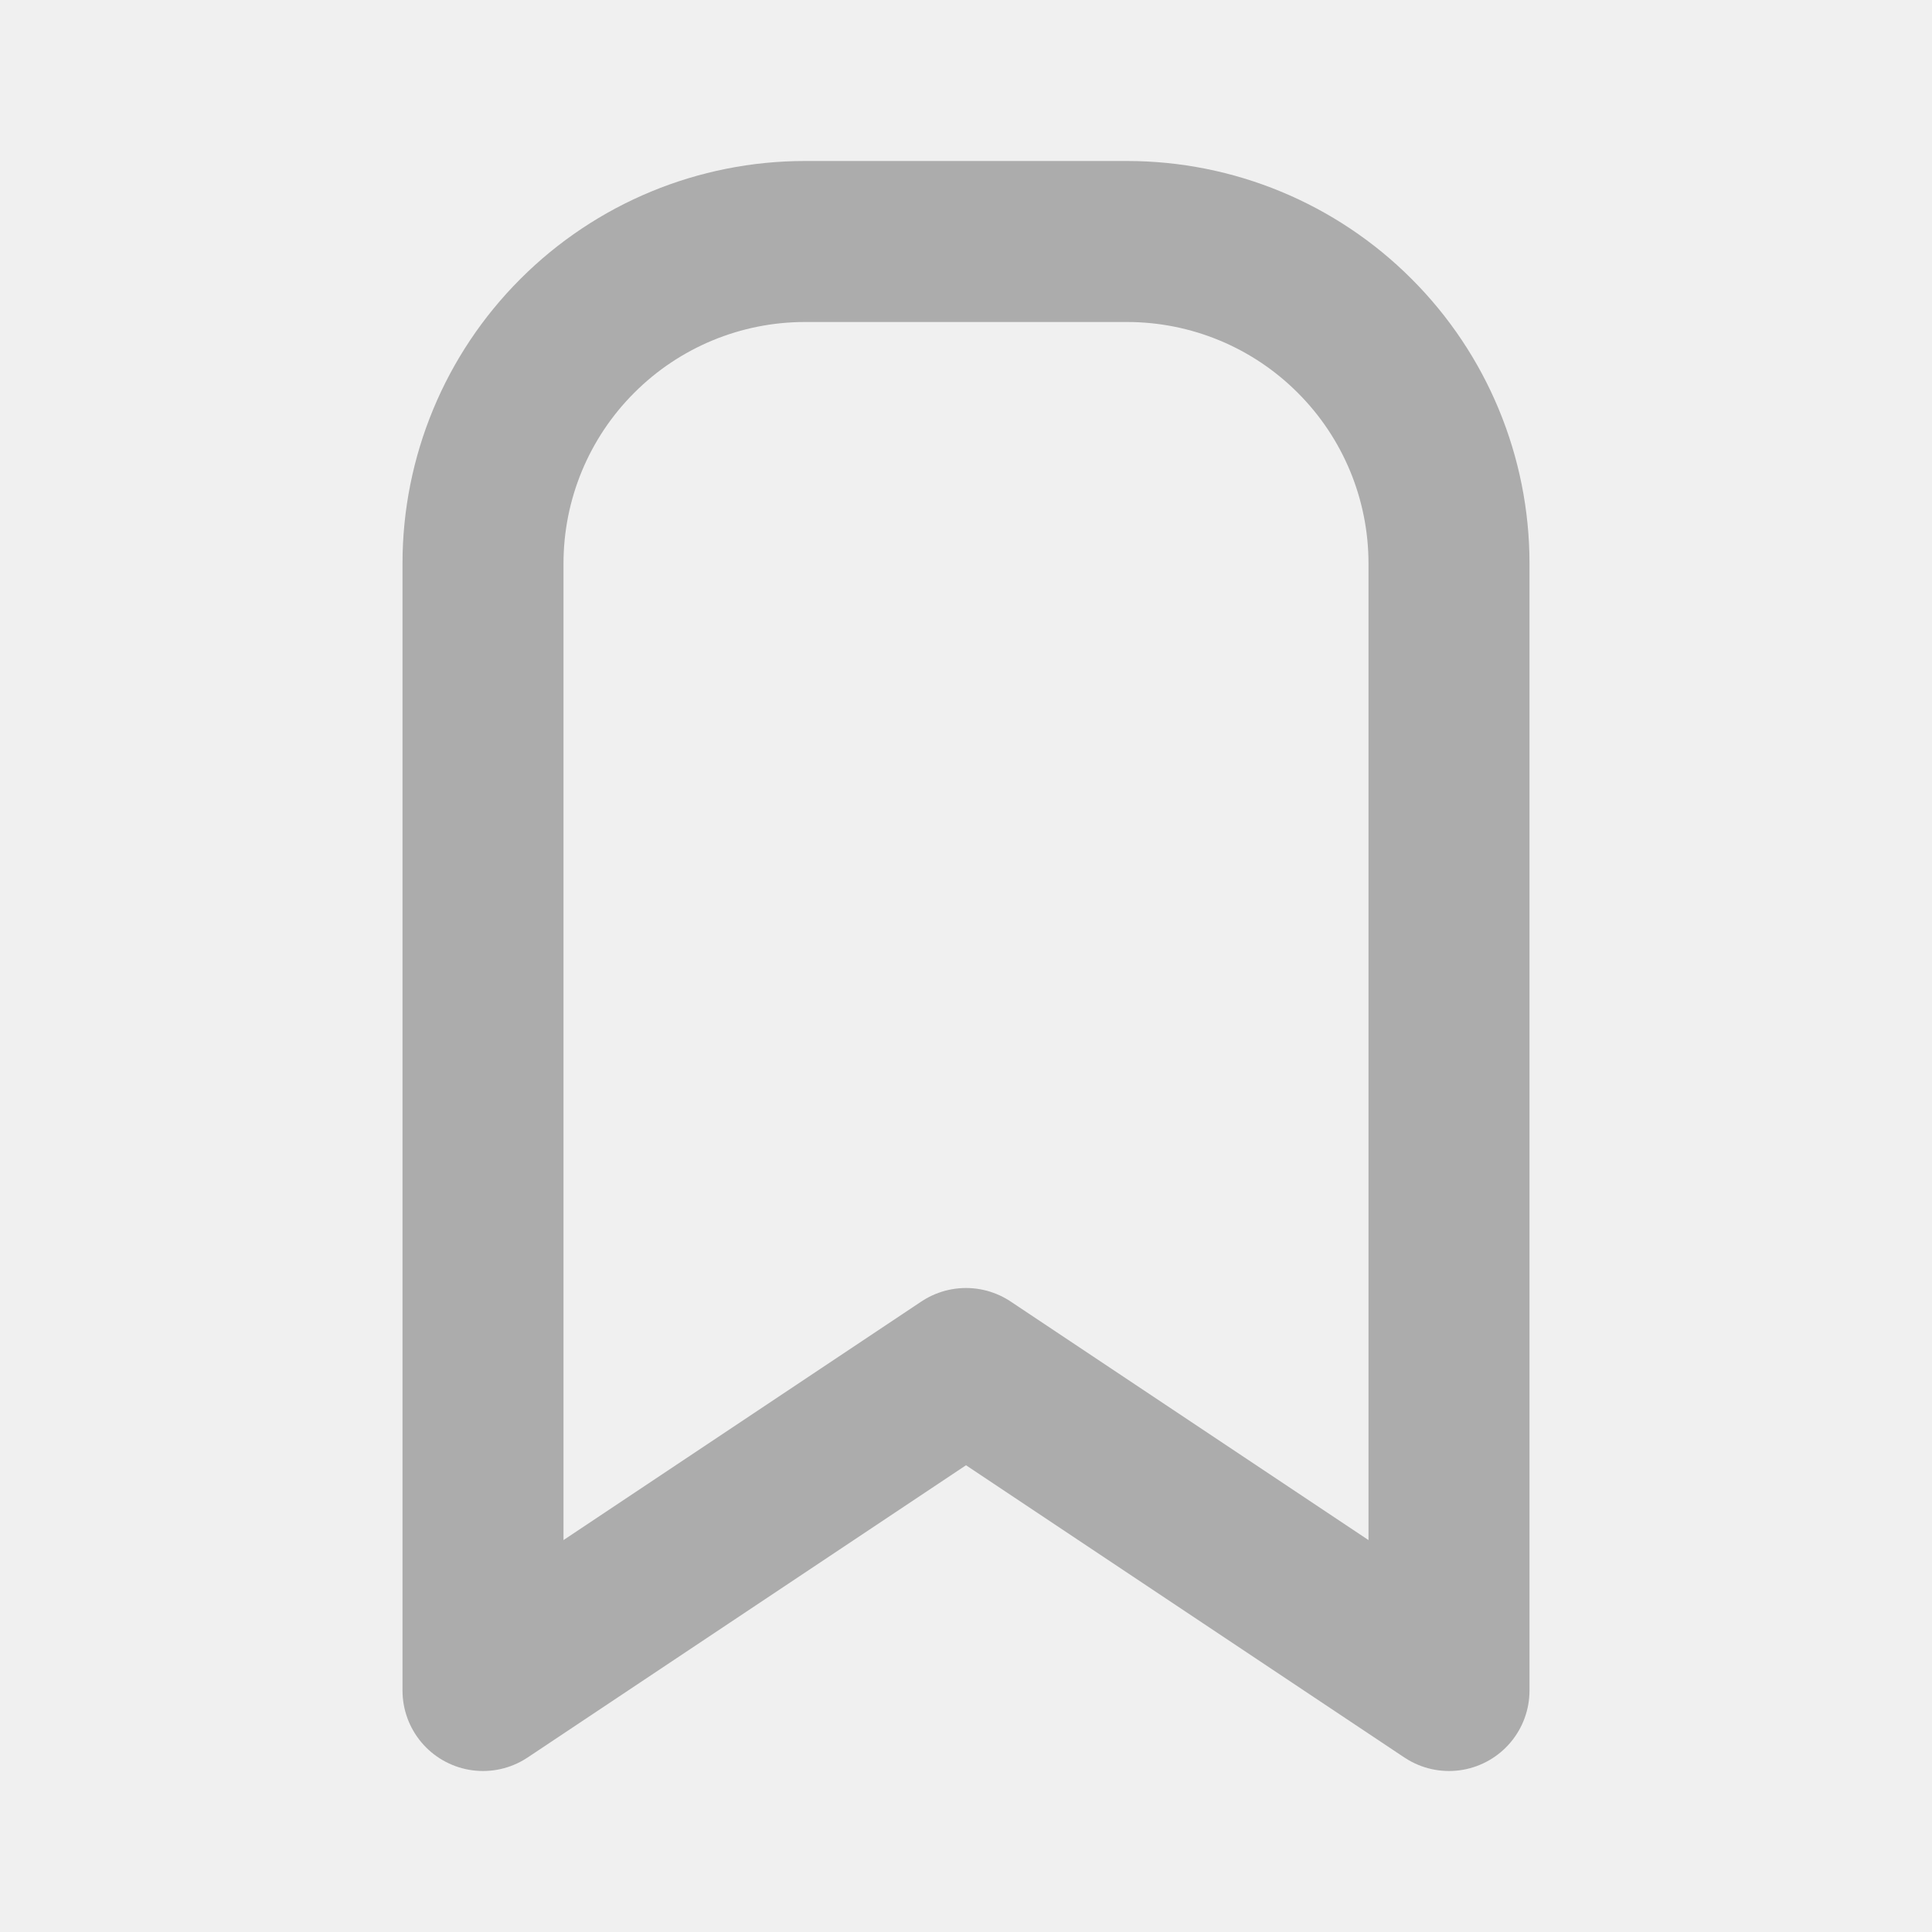
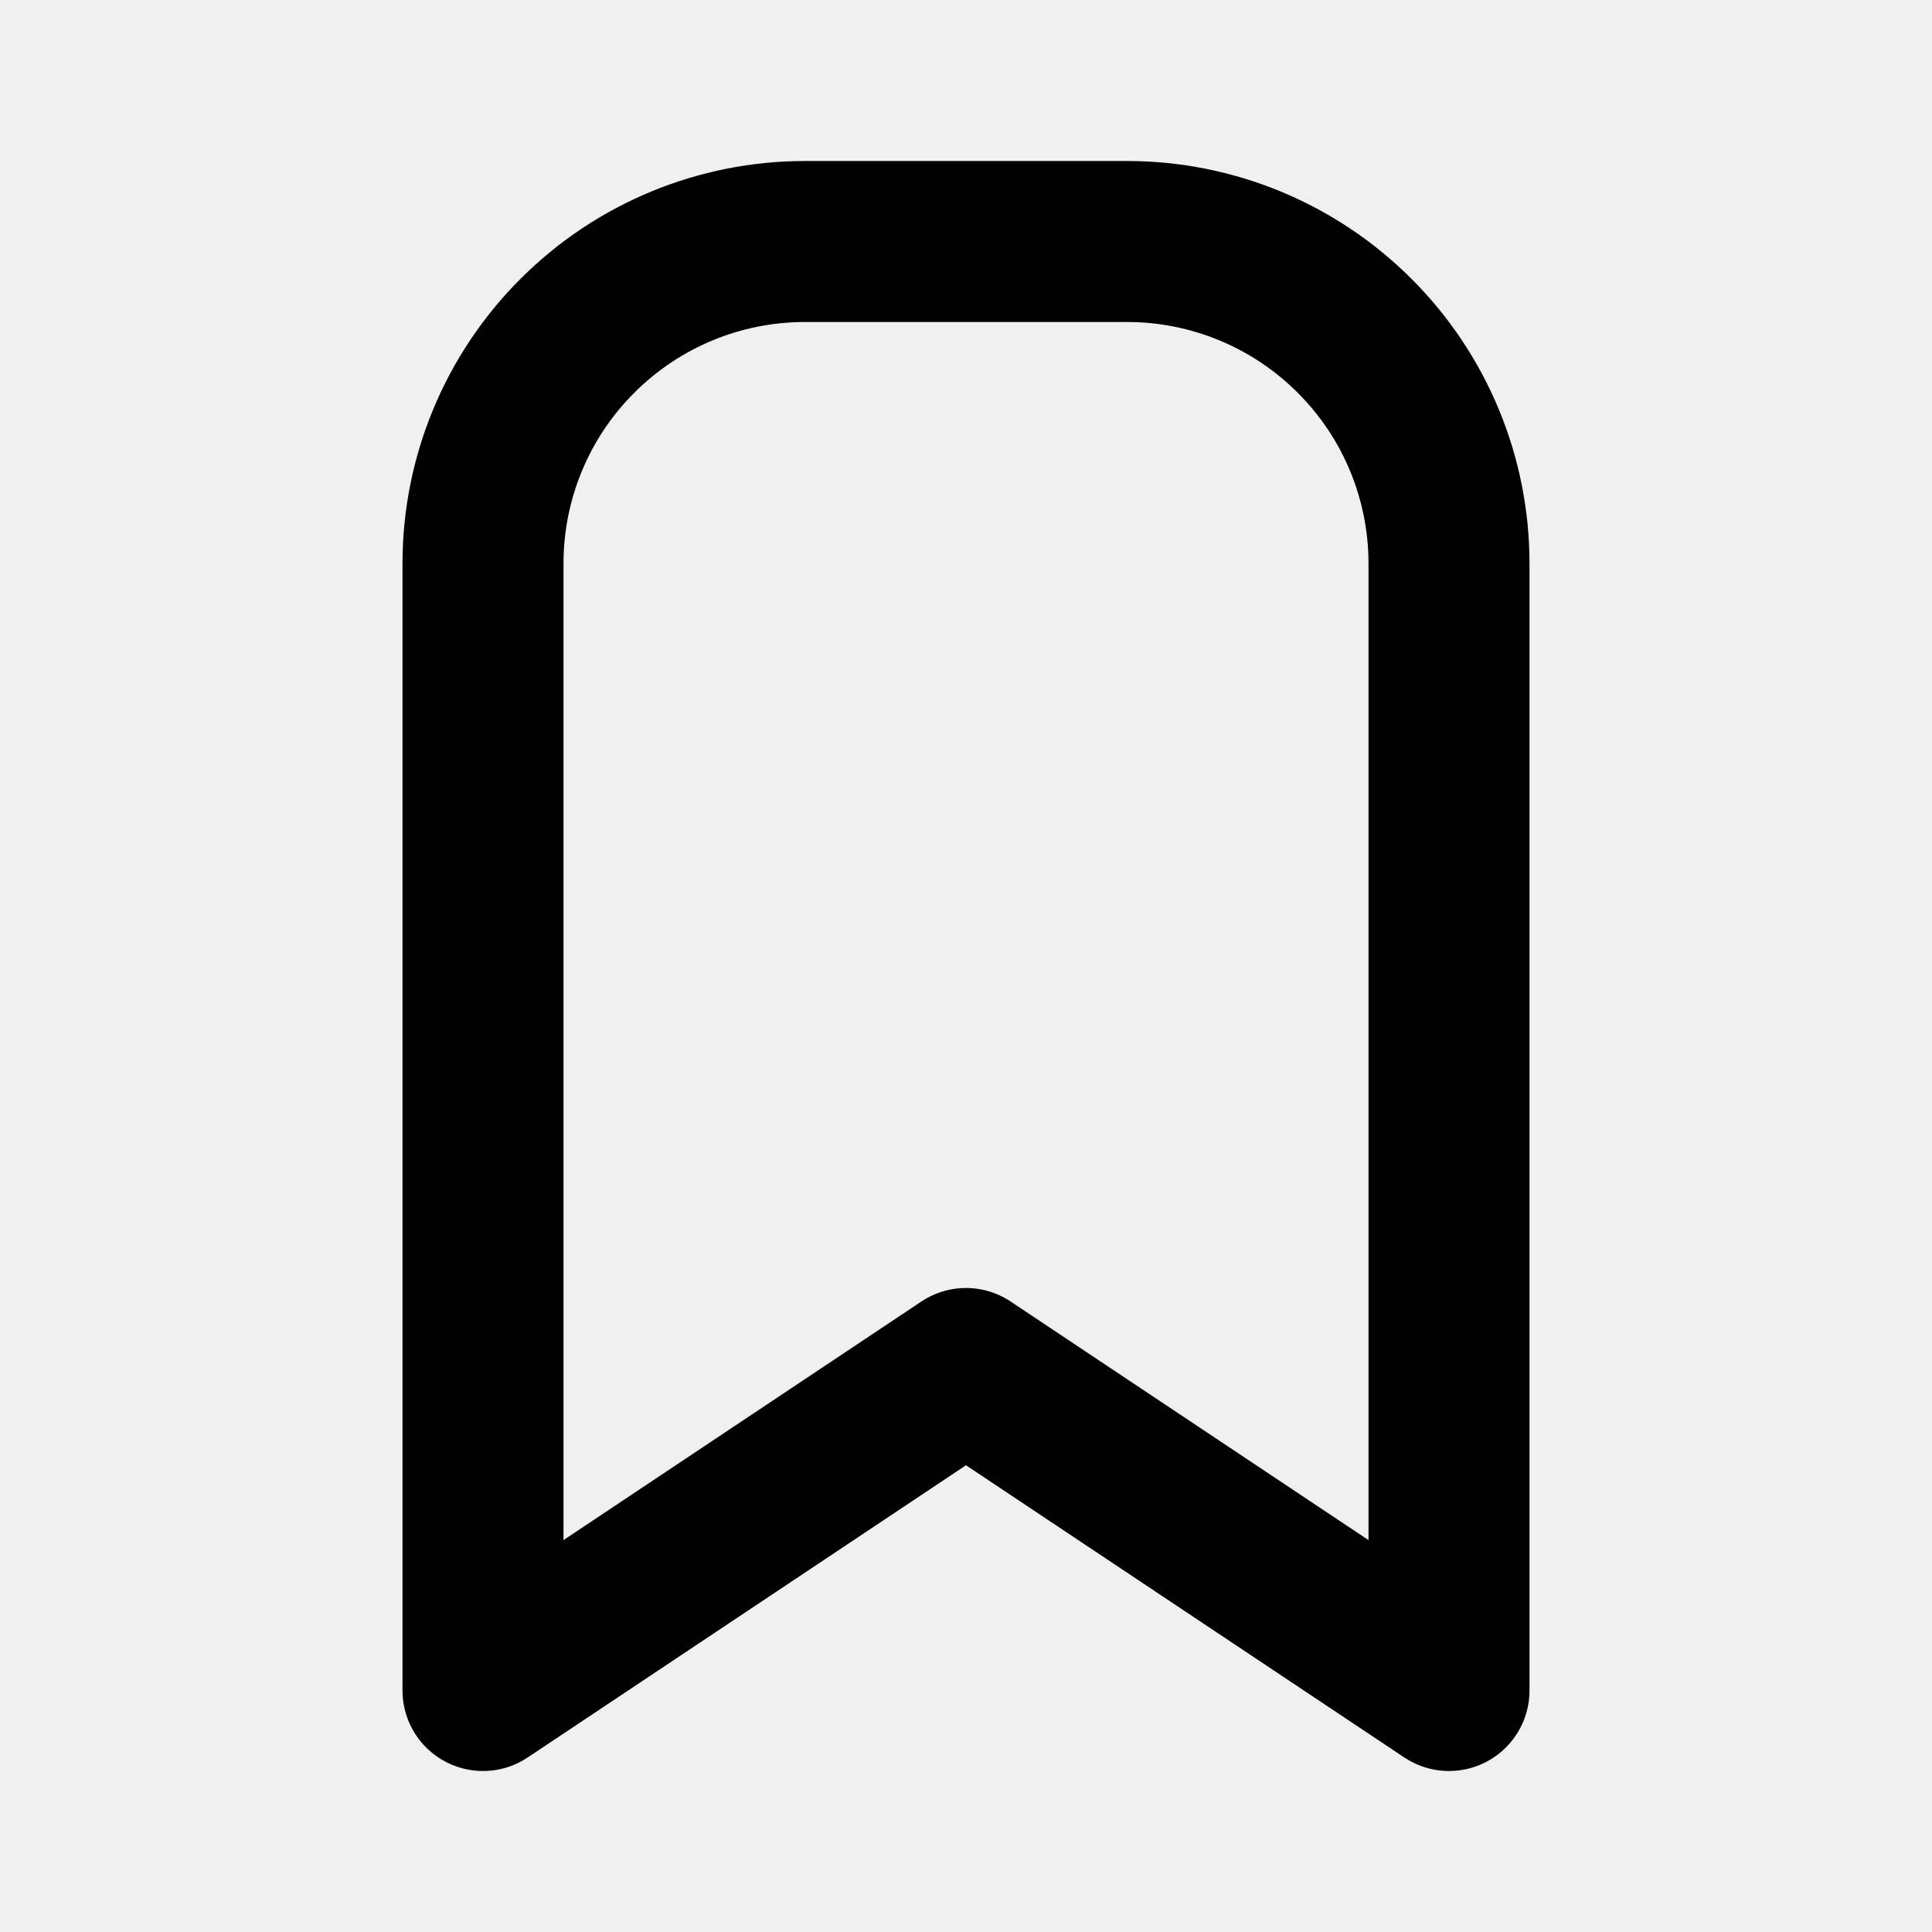
<svg xmlns="http://www.w3.org/2000/svg" width="24" height="24" viewBox="0 0 24 24" fill="none">
  <g clip-path="url(#clip0_2508_19046)">
-     <path d="M18 7V21L12 17L6 21V7C6 5.939 6.421 4.922 7.172 4.172C7.922 3.421 8.939 3 10 3H14C15.061 3 16.078 3.421 16.828 4.172C17.579 4.922 18 5.939 18 7Z" stroke="#ACACAC" stroke-width="2" stroke-linecap="round" stroke-linejoin="round" />
+     <path d="M18 7V21L12 17L6 21V7C6 5.939 6.421 4.922 7.172 4.172C7.922 3.421 8.939 3 10 3H14C15.061 3 16.078 3.421 16.828 4.172C17.579 4.922 18 5.939 18 7Z" stroke="currentColor" stroke-width="2" stroke-linecap="round" stroke-linejoin="round" />
  </g>
  <defs>
    <clipPath id="clip0_2508_19046">
      <rect width="24" height="24" fill="white" />
    </clipPath>
  </defs>
</svg>
